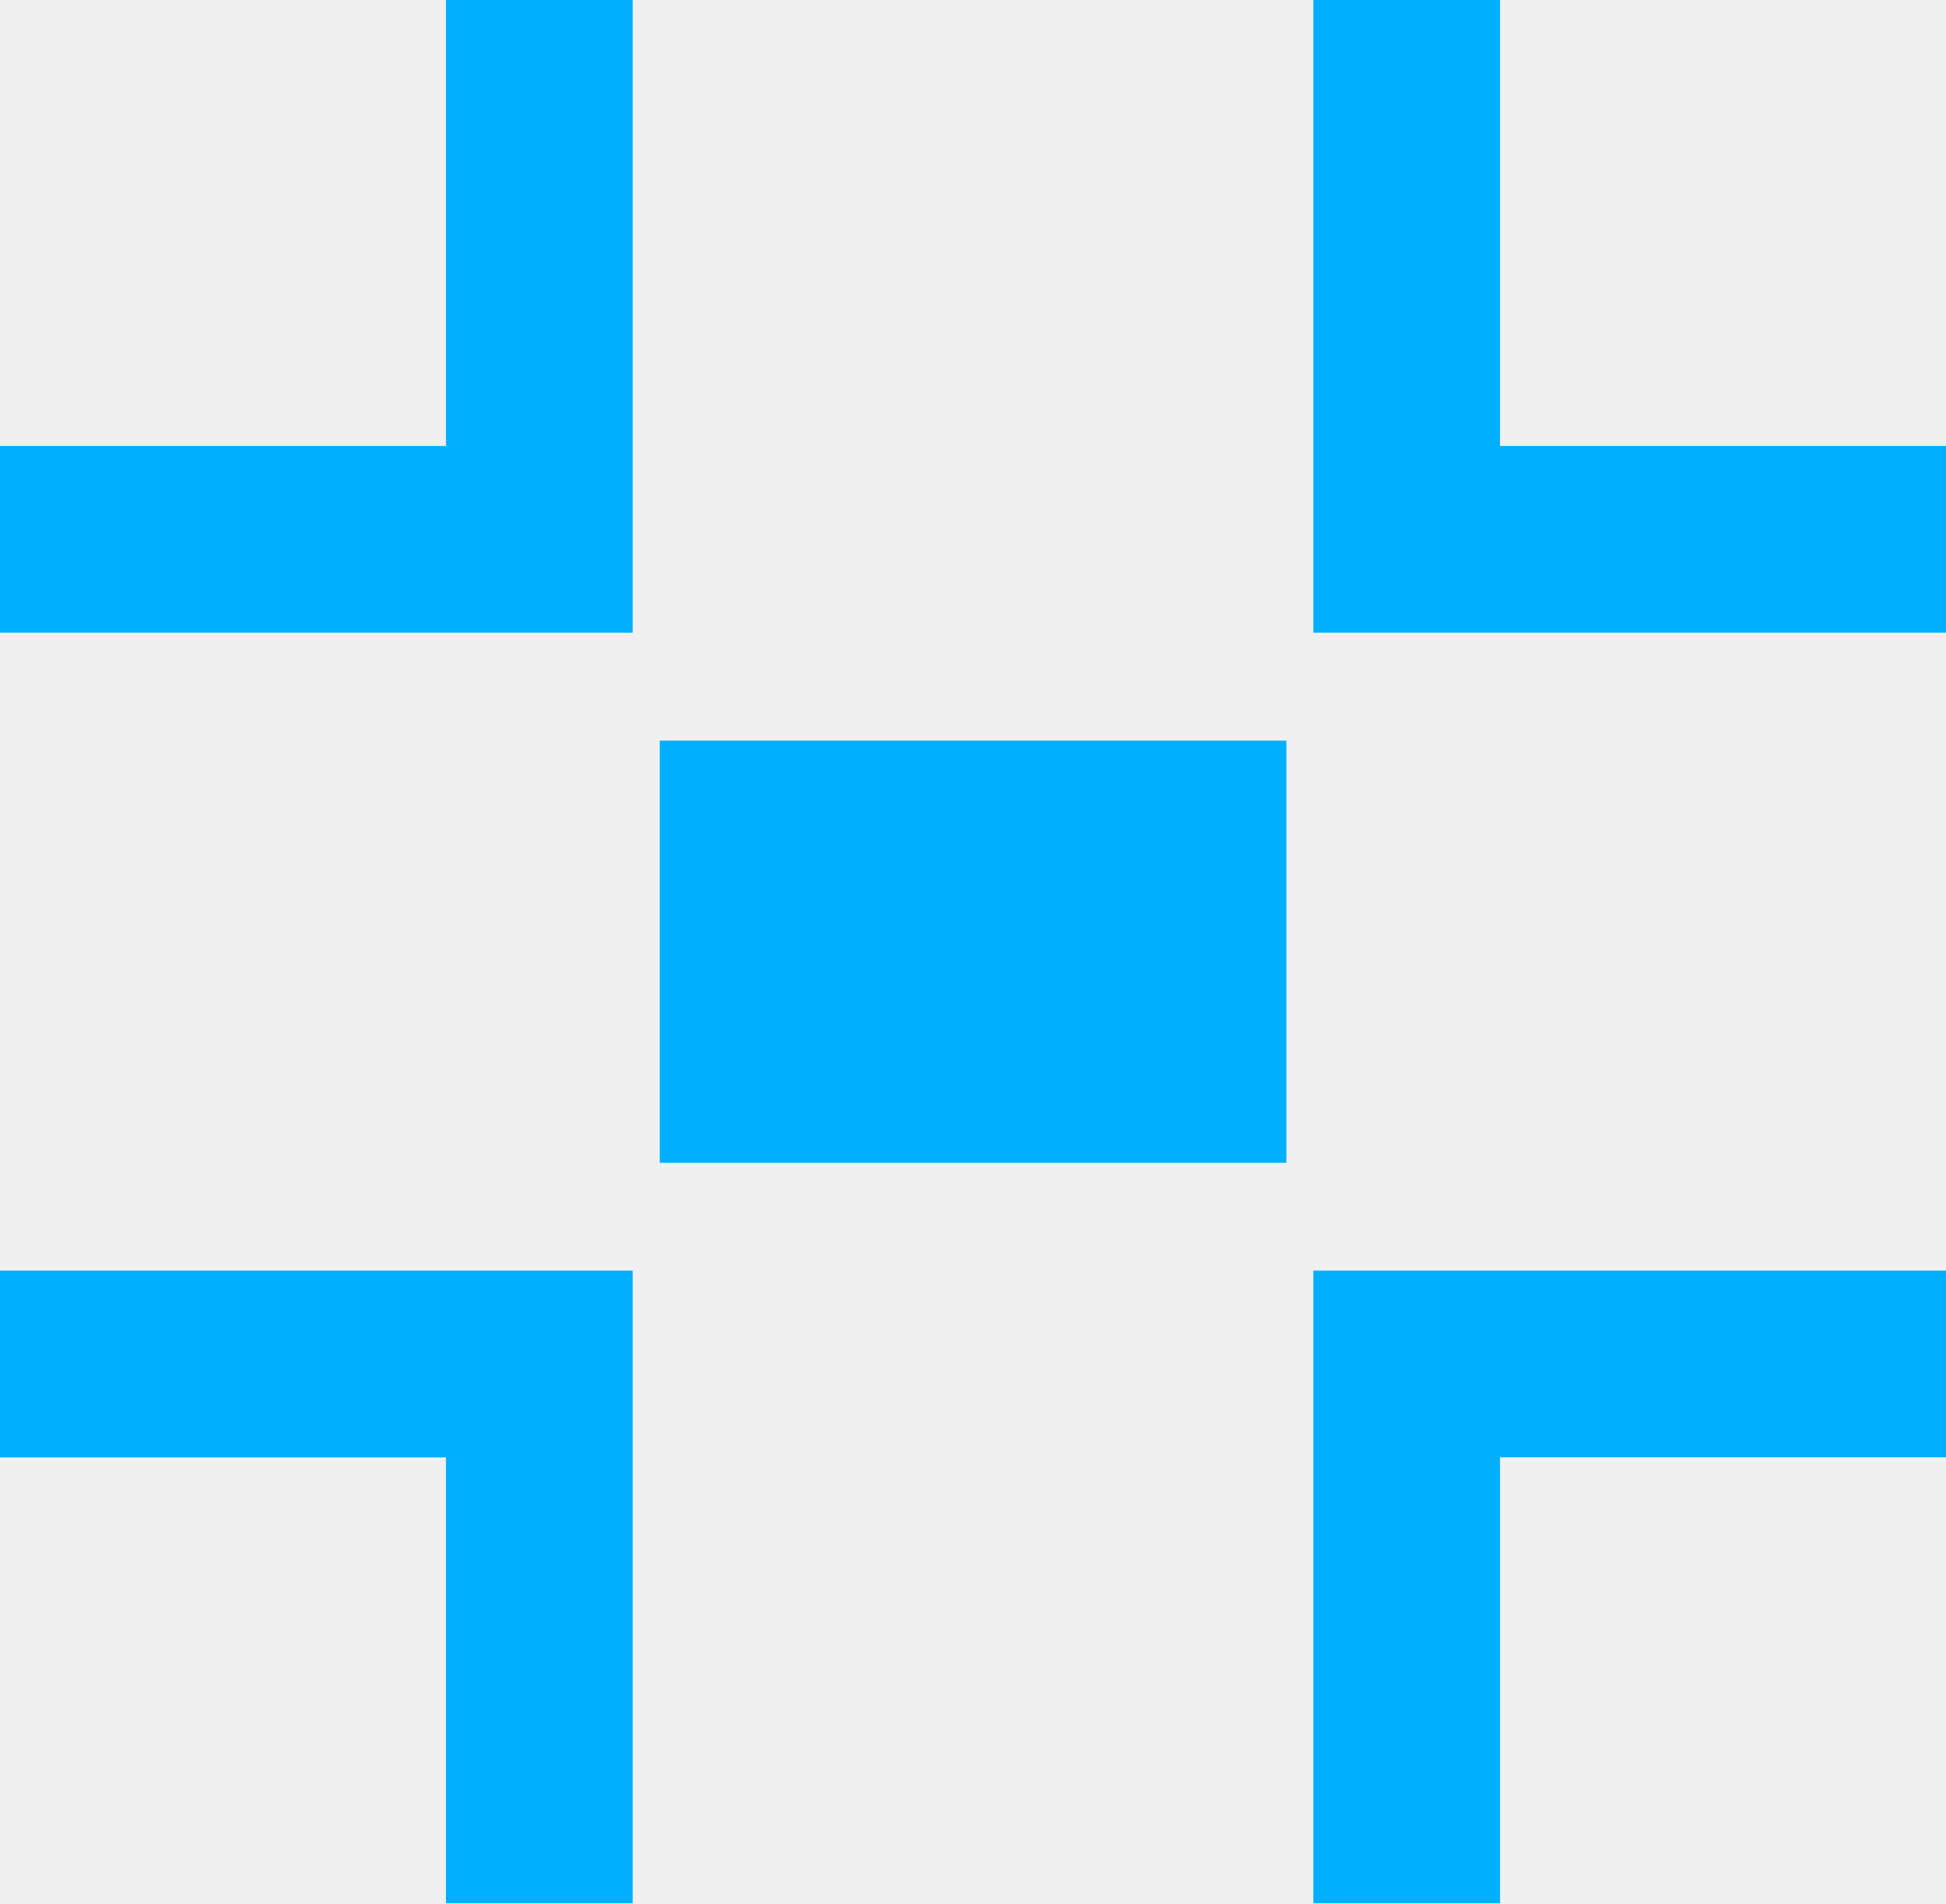
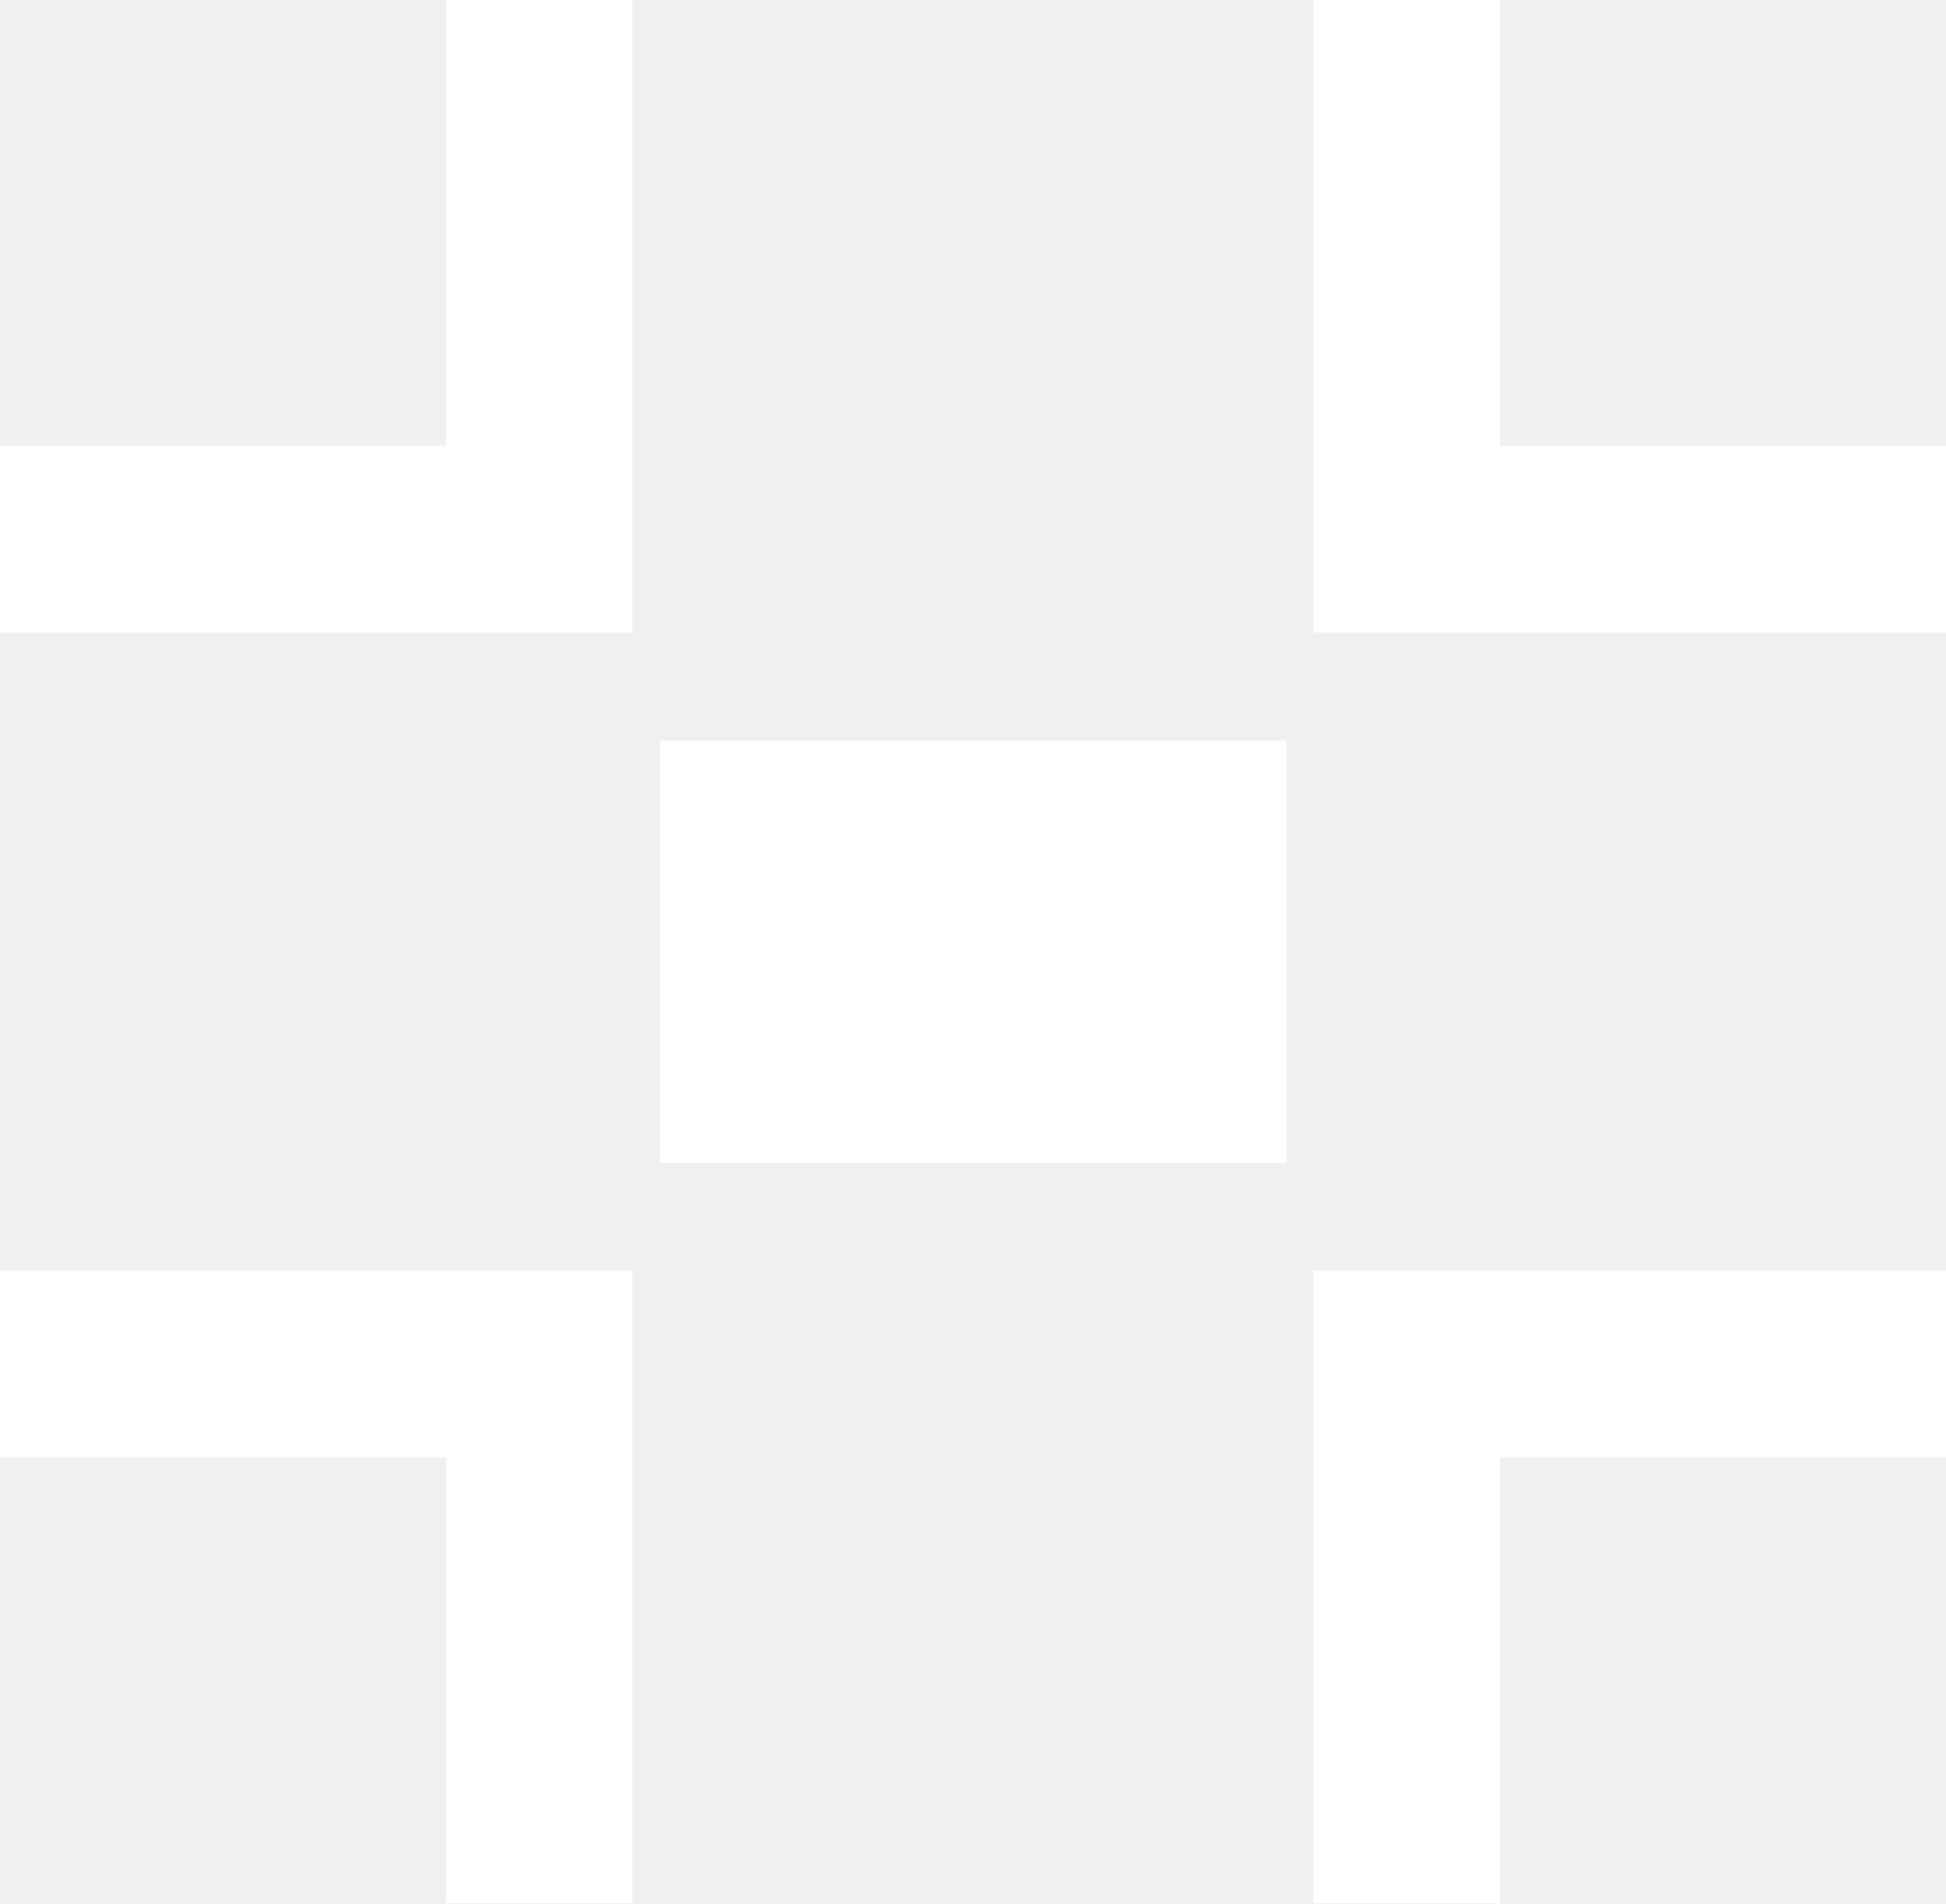
<svg xmlns="http://www.w3.org/2000/svg" width="13.645" height="13.346" viewBox="0 0 13.645 13.346">
  <g transform="translate(0 -5.434)">
    <g transform="translate(0 5.434)">
      <g transform="translate(0 0)">
-         <path d="M3.127,8.561H0V9.87H4.436V5.434H3.127Z" transform="translate(0 -5.434)" fill="#00b0ff" />
-         <path d="M336.209,8.561V5.434H334.9V9.87h4.436V8.561Z" transform="translate(-325.691 -5.434)" fill="#00b0ff" />
-         <path d="M0,330.774H3.127V333.9H4.436v-4.436H0Z" transform="translate(0 -320.555)" fill="#00b0ff" />
-         <path d="M334.9,333.9h1.309v-3.127h3.127v-1.309H334.9Z" transform="translate(-325.691 -320.555)" fill="#00b0ff" />
+         <path d="M3.127,8.561H0V9.87H4.436V5.434H3.127Z" transform="translate(0 -5.434)" fill="#fff" />
+         <path d="M336.209,8.561V5.434H334.9V9.87h4.436V8.561Z" transform="translate(-325.691 -5.434)" fill="#fff" />
+         <path d="M0,330.774H3.127V333.9H4.436v-4.436H0Z" transform="translate(0 -320.555)" fill="#fff" />
+         <path d="M334.9,333.9h1.309v-3.127h3.127v-1.309H334.9Z" transform="translate(-325.691 -320.555)" fill="#fff" />
      </g>
-       <rect width="4.394" height="2.96" transform="translate(4.626 5.193)" fill="#00b0ff" />
+       <rect width="4.394" height="2.96" transform="translate(4.626 5.193)" fill="#fff" />
    </g>
  </g>
</svg>
